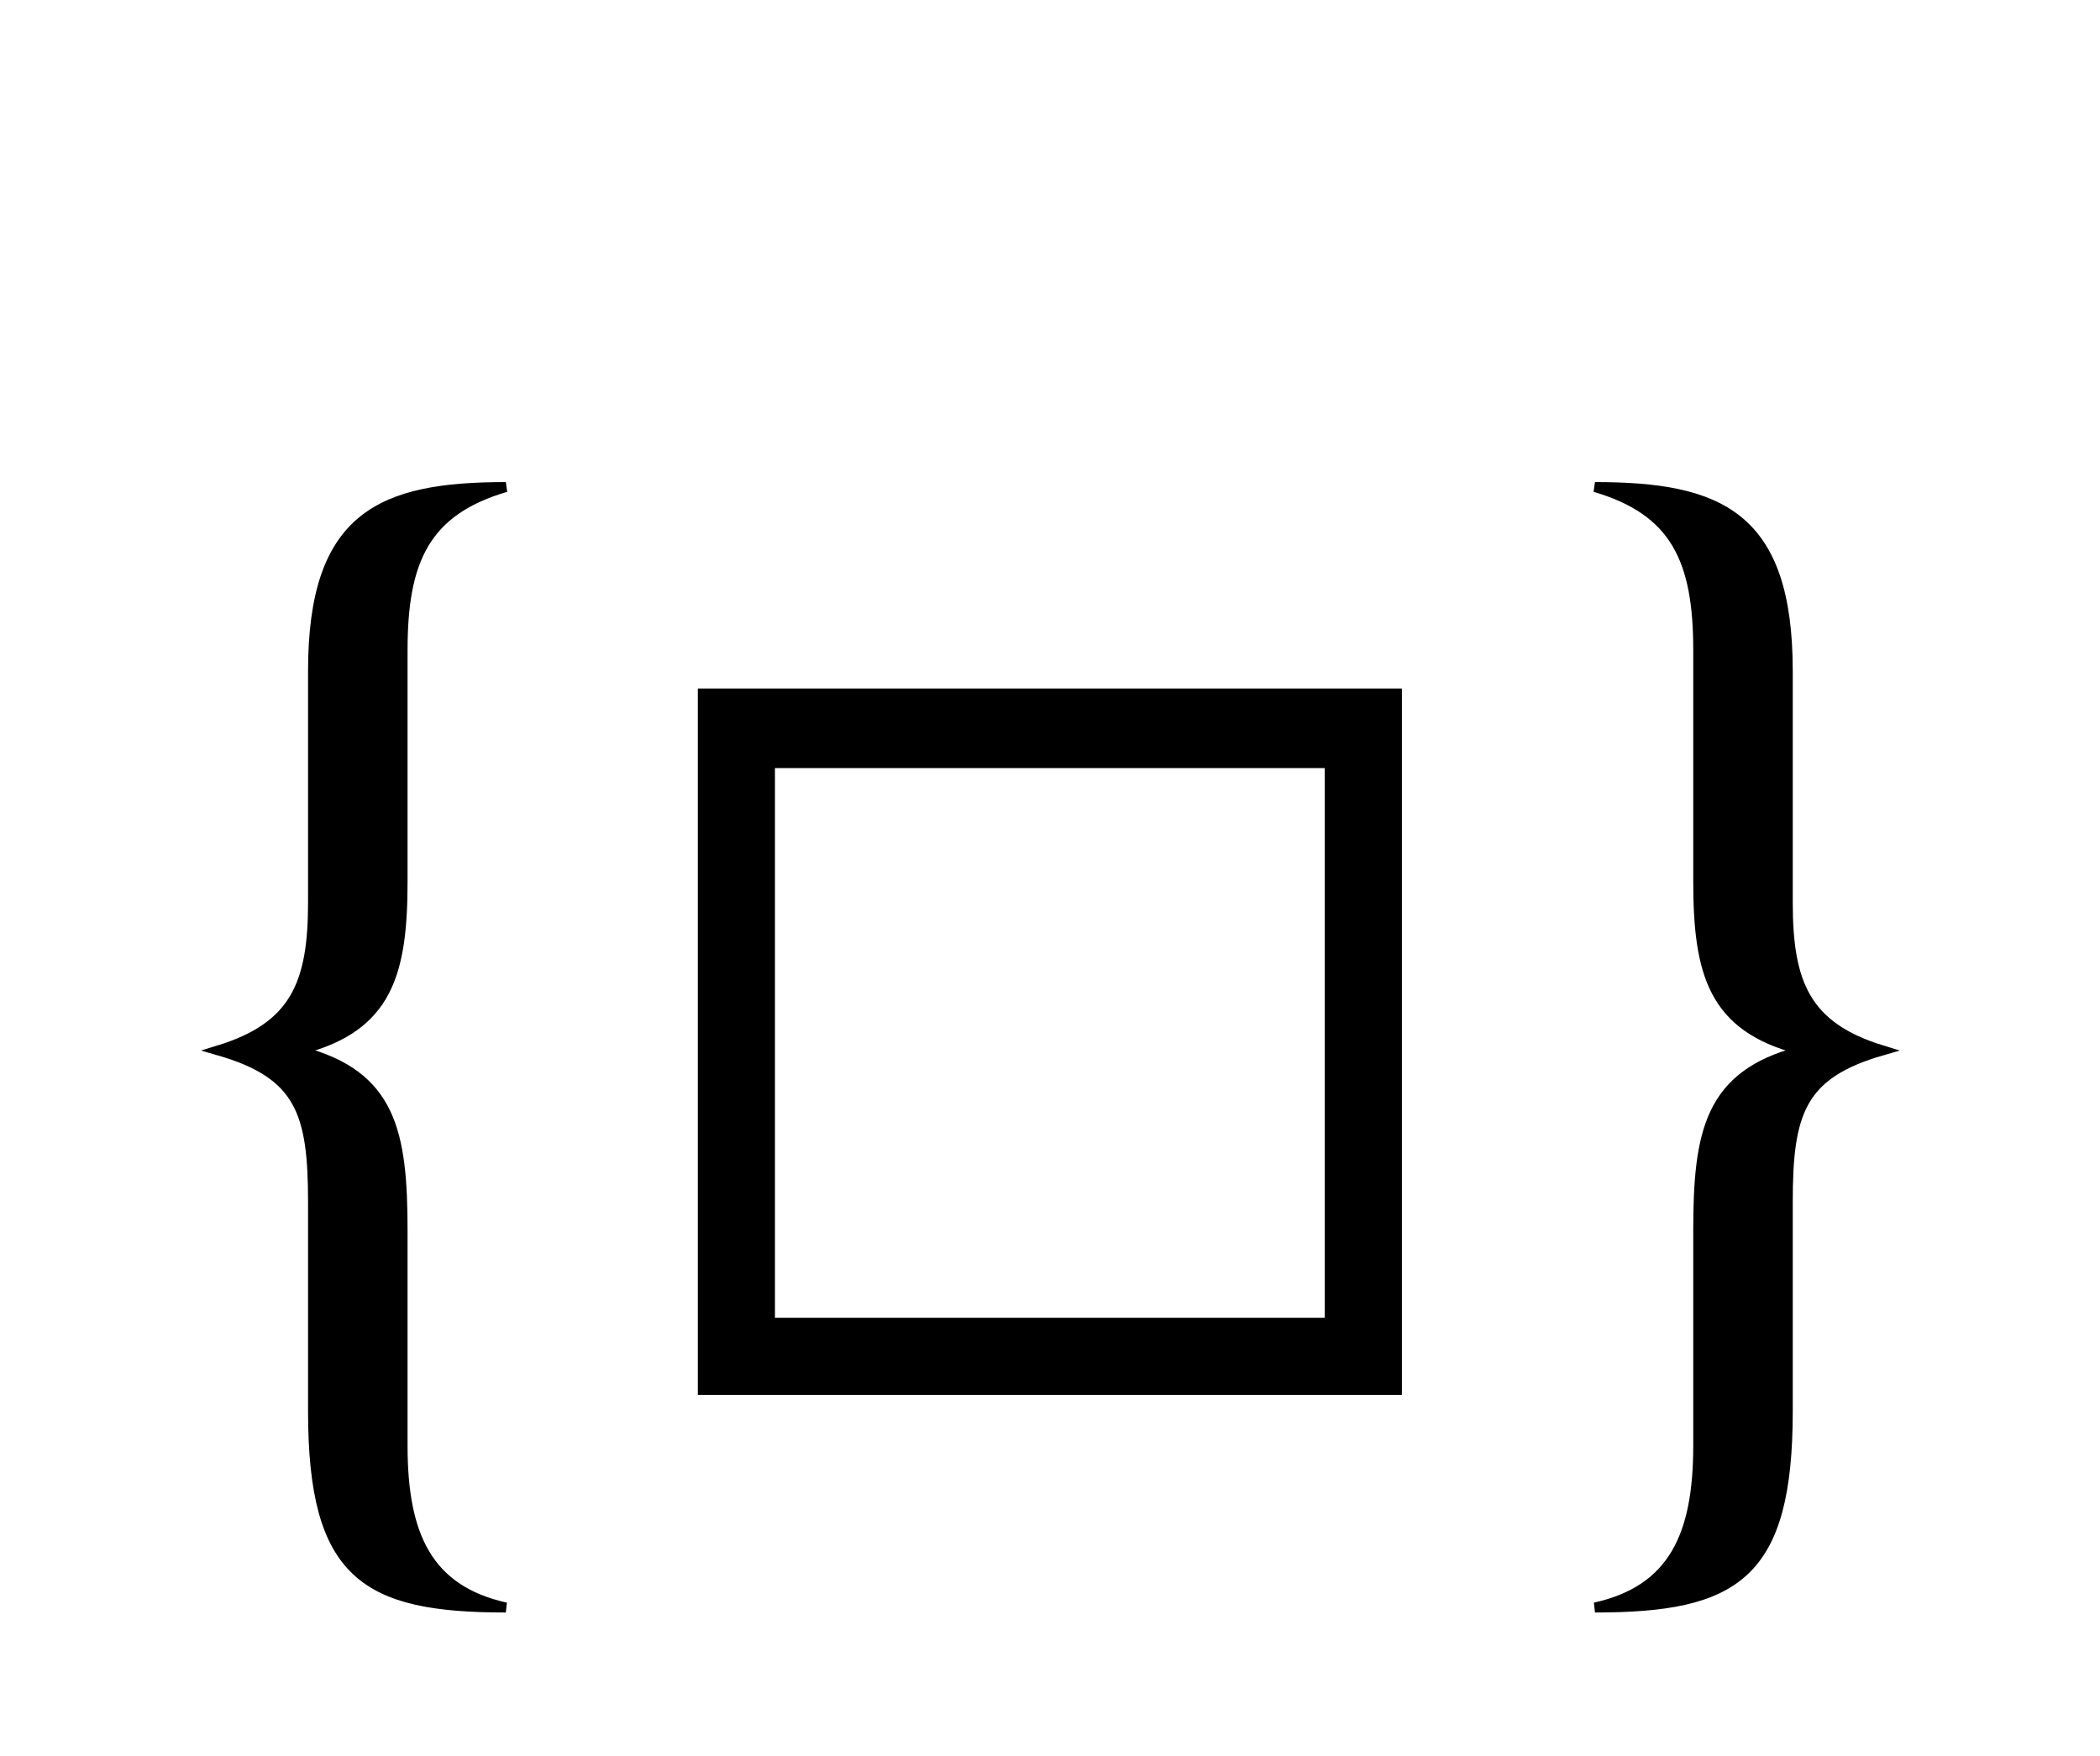
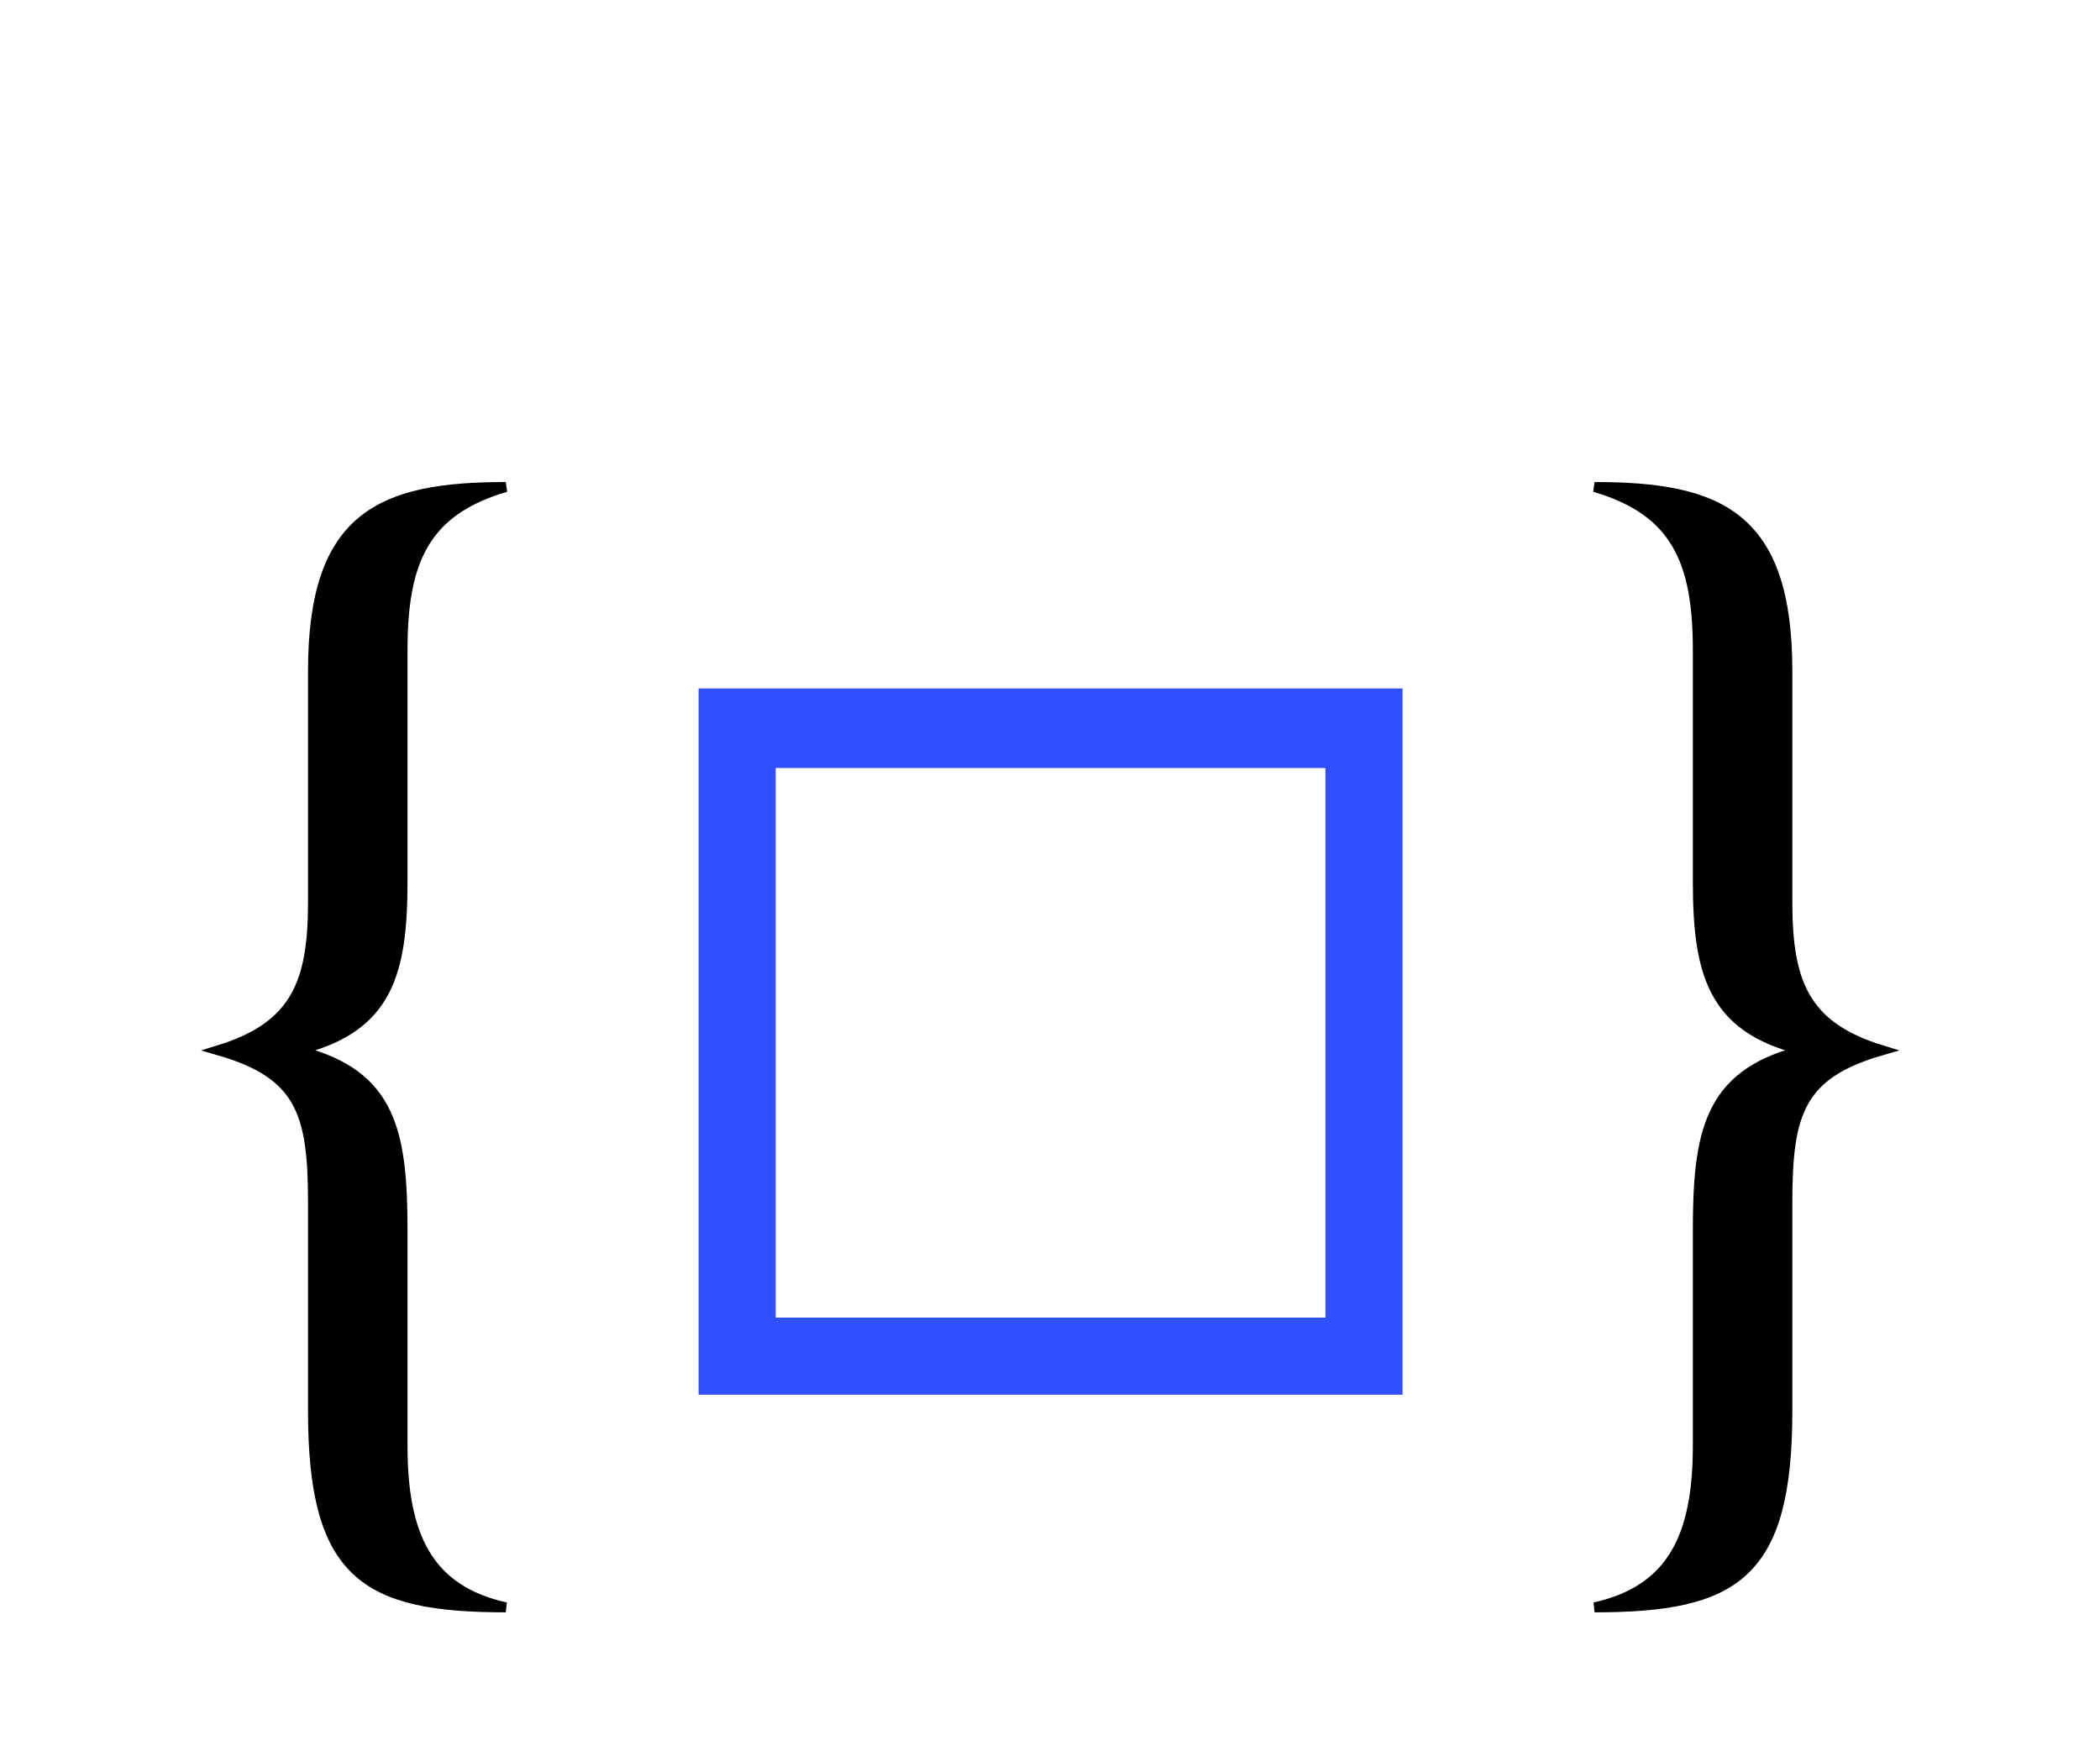
- <svg xmlns="http://www.w3.org/2000/svg" width="28.7" height="24" style="width:28.7px;height:24px;font-family:Asana-Math, Asana;background:transparent;">
+ <svg xmlns="http://www.w3.org/2000/svg" width="28.703" height="24" style="width:28.703px;height:24px;font-family:Asana-Math, Asana;background:transparent;">
  <g>
    <g>
      <g style="transform:matrix(1,0,0,1,2,19);">
        <path d="M289 -175C226 -161 206 -117 206 -45L206 128C206 207 197 253 125 272L125 274C194 292 206 335 206 409L206 595C206 667 224 707 289 726C189 726 134 703 134 578L134 392C134 327 120 292 58 273C124 254 134 223 134 151L134 -17C134 -149 176 -175 289 -175Z" stroke="rgb(0, 0, 0)" stroke-width="8" fill="rgb(0, 0, 0)" style="transform:matrix(0.017,0,0,-0.017,0,0);" />
      </g>
-       <g style="transform:matrix(1,0,0,1,8.5,19);">
-         <path d="M623 560L65 560L65 0L623 0ZM569 504L569 54L119 54L119 504Z" stroke="rgb(0, 0, 0)" stroke-width="8" fill="rgb(0, 0, 0)" style="transform:matrix(0.017,0,0,-0.017,0,0);" />
+       <g style="transform:matrix(1,0,0,1,8.511353,19);">
+         <path d="M623 560L65 560L65 0L623 0ZM569 504L569 54L119 54L119 504Z" stroke="rgb(48, 79, 254)" stroke-width="8" fill="rgb(48, 79, 254)" style="transform:matrix(0.017,0,0,-0.017,0,0);" />
      </g>
-       <g style="transform:matrix(1,0,0,1,21.05,19);">
+       <g style="transform:matrix(1,0,0,1,21.04688,19);">
        <path d="M275 273C213 292 199 327 199 392L199 578C199 703 144 726 44 726C109 707 127 667 127 595L127 409C127 335 139 292 208 274L208 272C136 253 127 207 127 128L127 -45C127 -117 107 -161 44 -175C157 -175 199 -149 199 -17L199 151C199 223 209 254 275 273Z" stroke="rgb(0, 0, 0)" stroke-width="8" fill="rgb(0, 0, 0)" style="transform:matrix(0.017,0,0,-0.017,0,0);" />
      </g>
    </g>
  </g>
</svg>
